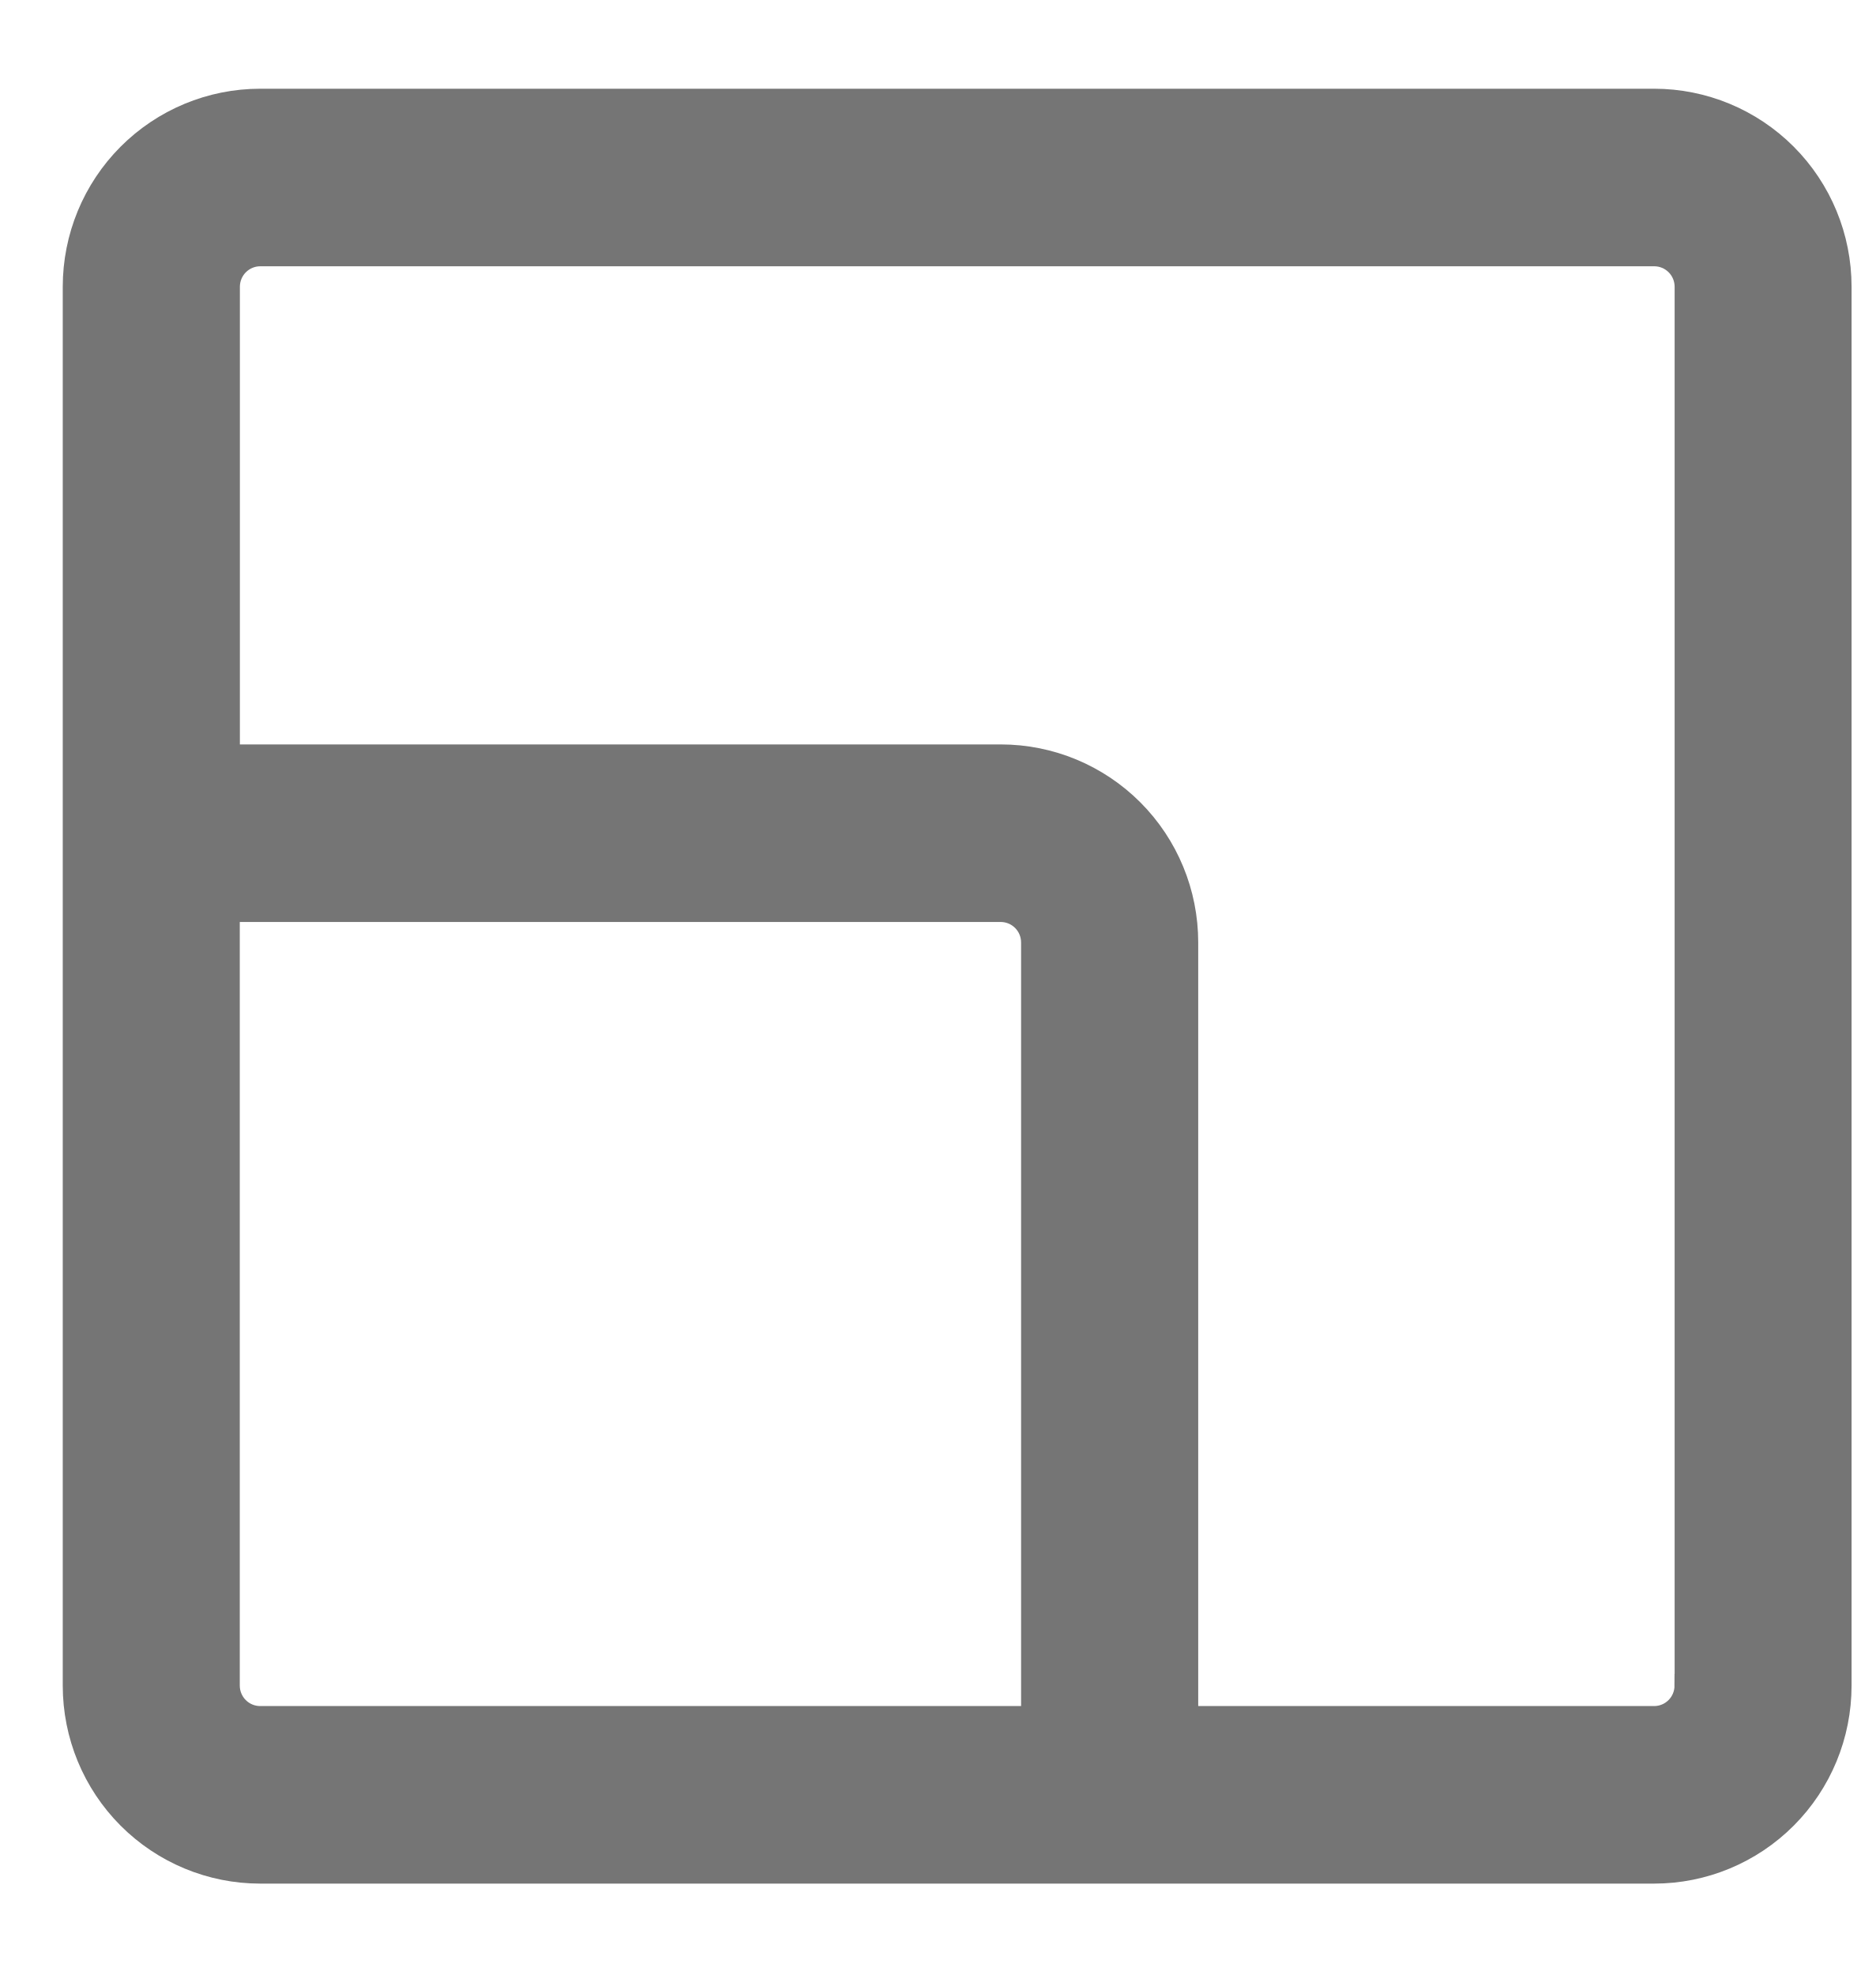
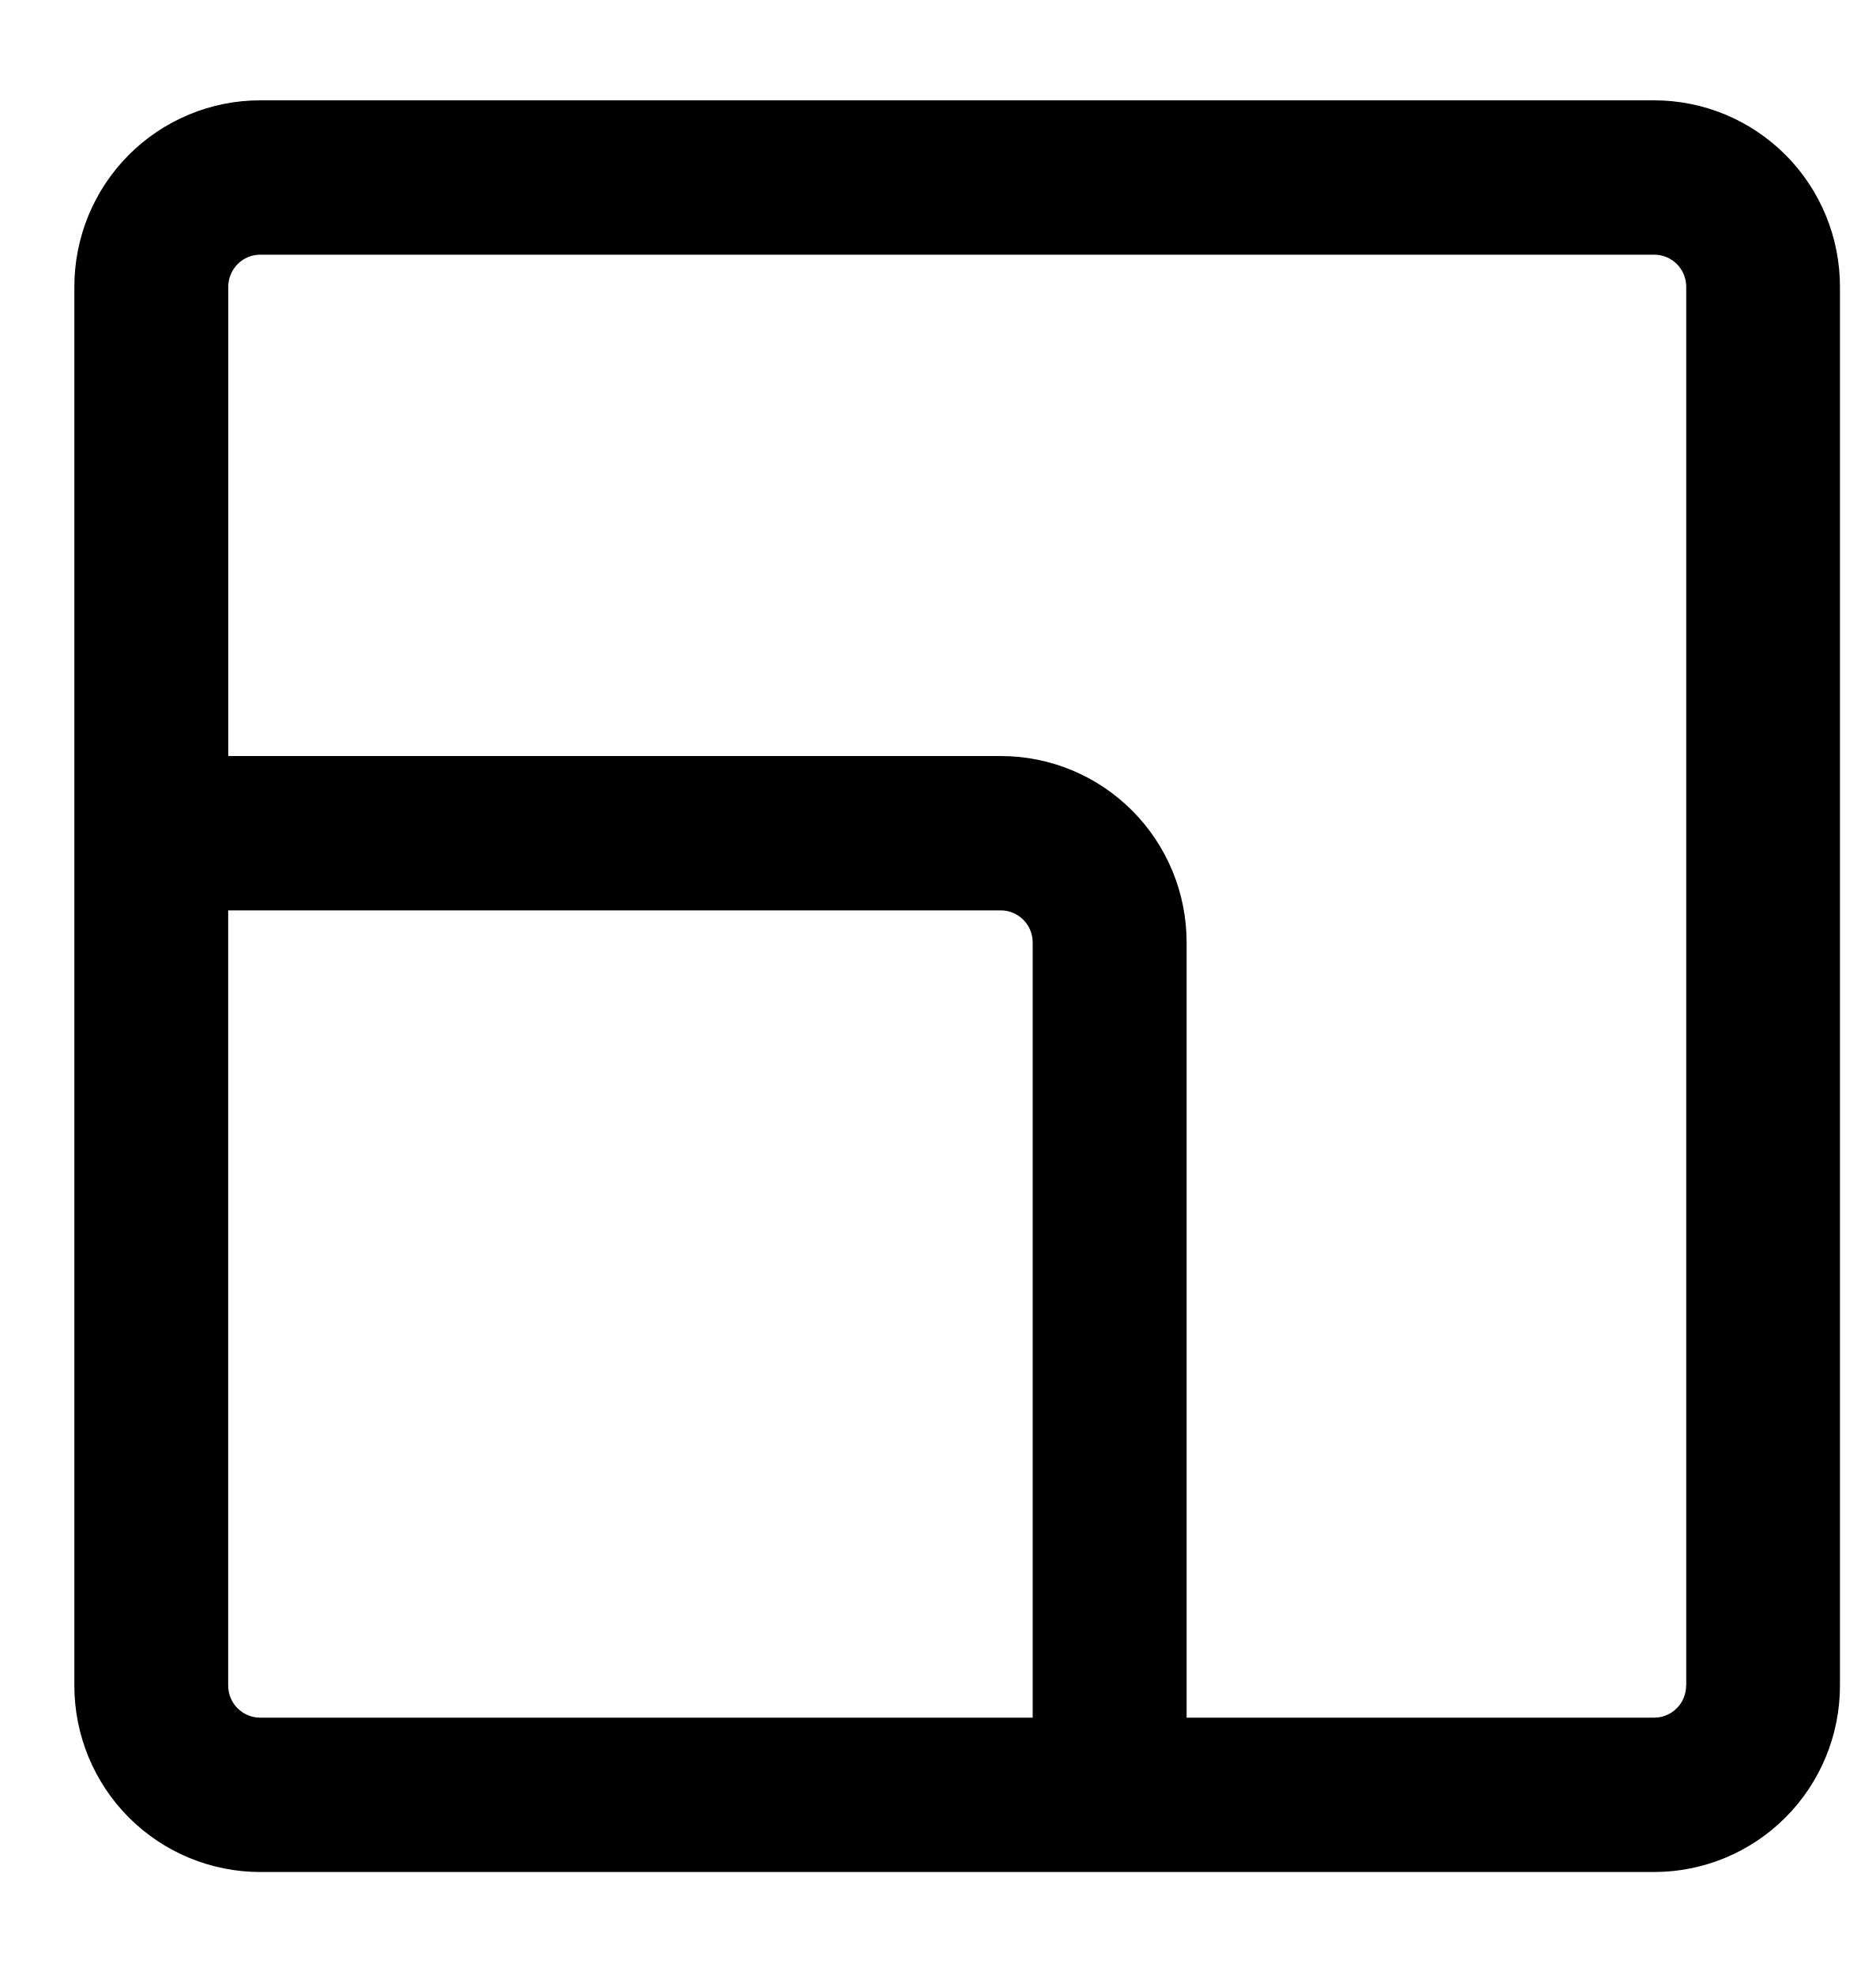
<svg xmlns="http://www.w3.org/2000/svg" version="1.1" width="19" height="20" viewBox="0 0 19 20">
-   <path fill="#757575" stroke="#757575" stroke-linejoin="miter" stroke-linecap="butt" stroke-miterlimit="4" stroke-width="0.235" d="M16.753 1.016h-14.118c-0.499 0-0.978 0.199-1.331 0.553s-0.551 0.834-0.551 1.335v14.165c0 0.501 0.198 0.981 0.551 1.335s0.832 0.553 1.331 0.553h14.118c0.499 0 0.978-0.199 1.331-0.553s0.551-0.834 0.551-1.335v-14.165c0-0.501-0.198-0.981-0.551-1.335s-0.832-0.553-1.331-0.553zM2.635 17.394c-0.086 0-0.168-0.034-0.229-0.095s-0.095-0.144-0.095-0.23v-7.85h7.824c0.086 0 0.168 0.034 0.229 0.095s0.095 0.144 0.095 0.23v7.85h-7.824zM17.077 17.069c0 0.086-0.034 0.169-0.095 0.23s-0.143 0.095-0.229 0.095h-4.735v-7.85c0-0.501-0.198-0.981-0.551-1.335s-0.832-0.553-1.331-0.553h-7.824v-4.752c0-0.086 0.034-0.169 0.095-0.23s0.143-0.095 0.229-0.095h14.118c0.086 0 0.168 0.034 0.229 0.095s0.095 0.144 0.095 0.23v14.165z" />
+   <path stroke-linejoin="miter" stroke-linecap="butt" stroke-miterlimit="4" stroke-width="0.235" d="M16.753 1.016h-14.118c-0.499 0-0.978 0.199-1.331 0.553s-0.551 0.834-0.551 1.335v14.165c0 0.501 0.198 0.981 0.551 1.335s0.832 0.553 1.331 0.553h14.118c0.499 0 0.978-0.199 1.331-0.553s0.551-0.834 0.551-1.335v-14.165c0-0.501-0.198-0.981-0.551-1.335s-0.832-0.553-1.331-0.553zM2.635 17.394c-0.086 0-0.168-0.034-0.229-0.095s-0.095-0.144-0.095-0.23v-7.85h7.824c0.086 0 0.168 0.034 0.229 0.095s0.095 0.144 0.095 0.23v7.85h-7.824zM17.077 17.069c0 0.086-0.034 0.169-0.095 0.23s-0.143 0.095-0.229 0.095h-4.735v-7.85c0-0.501-0.198-0.981-0.551-1.335s-0.832-0.553-1.331-0.553h-7.824v-4.752c0-0.086 0.034-0.169 0.095-0.23s0.143-0.095 0.229-0.095h14.118c0.086 0 0.168 0.034 0.229 0.095s0.095 0.144 0.095 0.23v14.165z" />
</svg>
